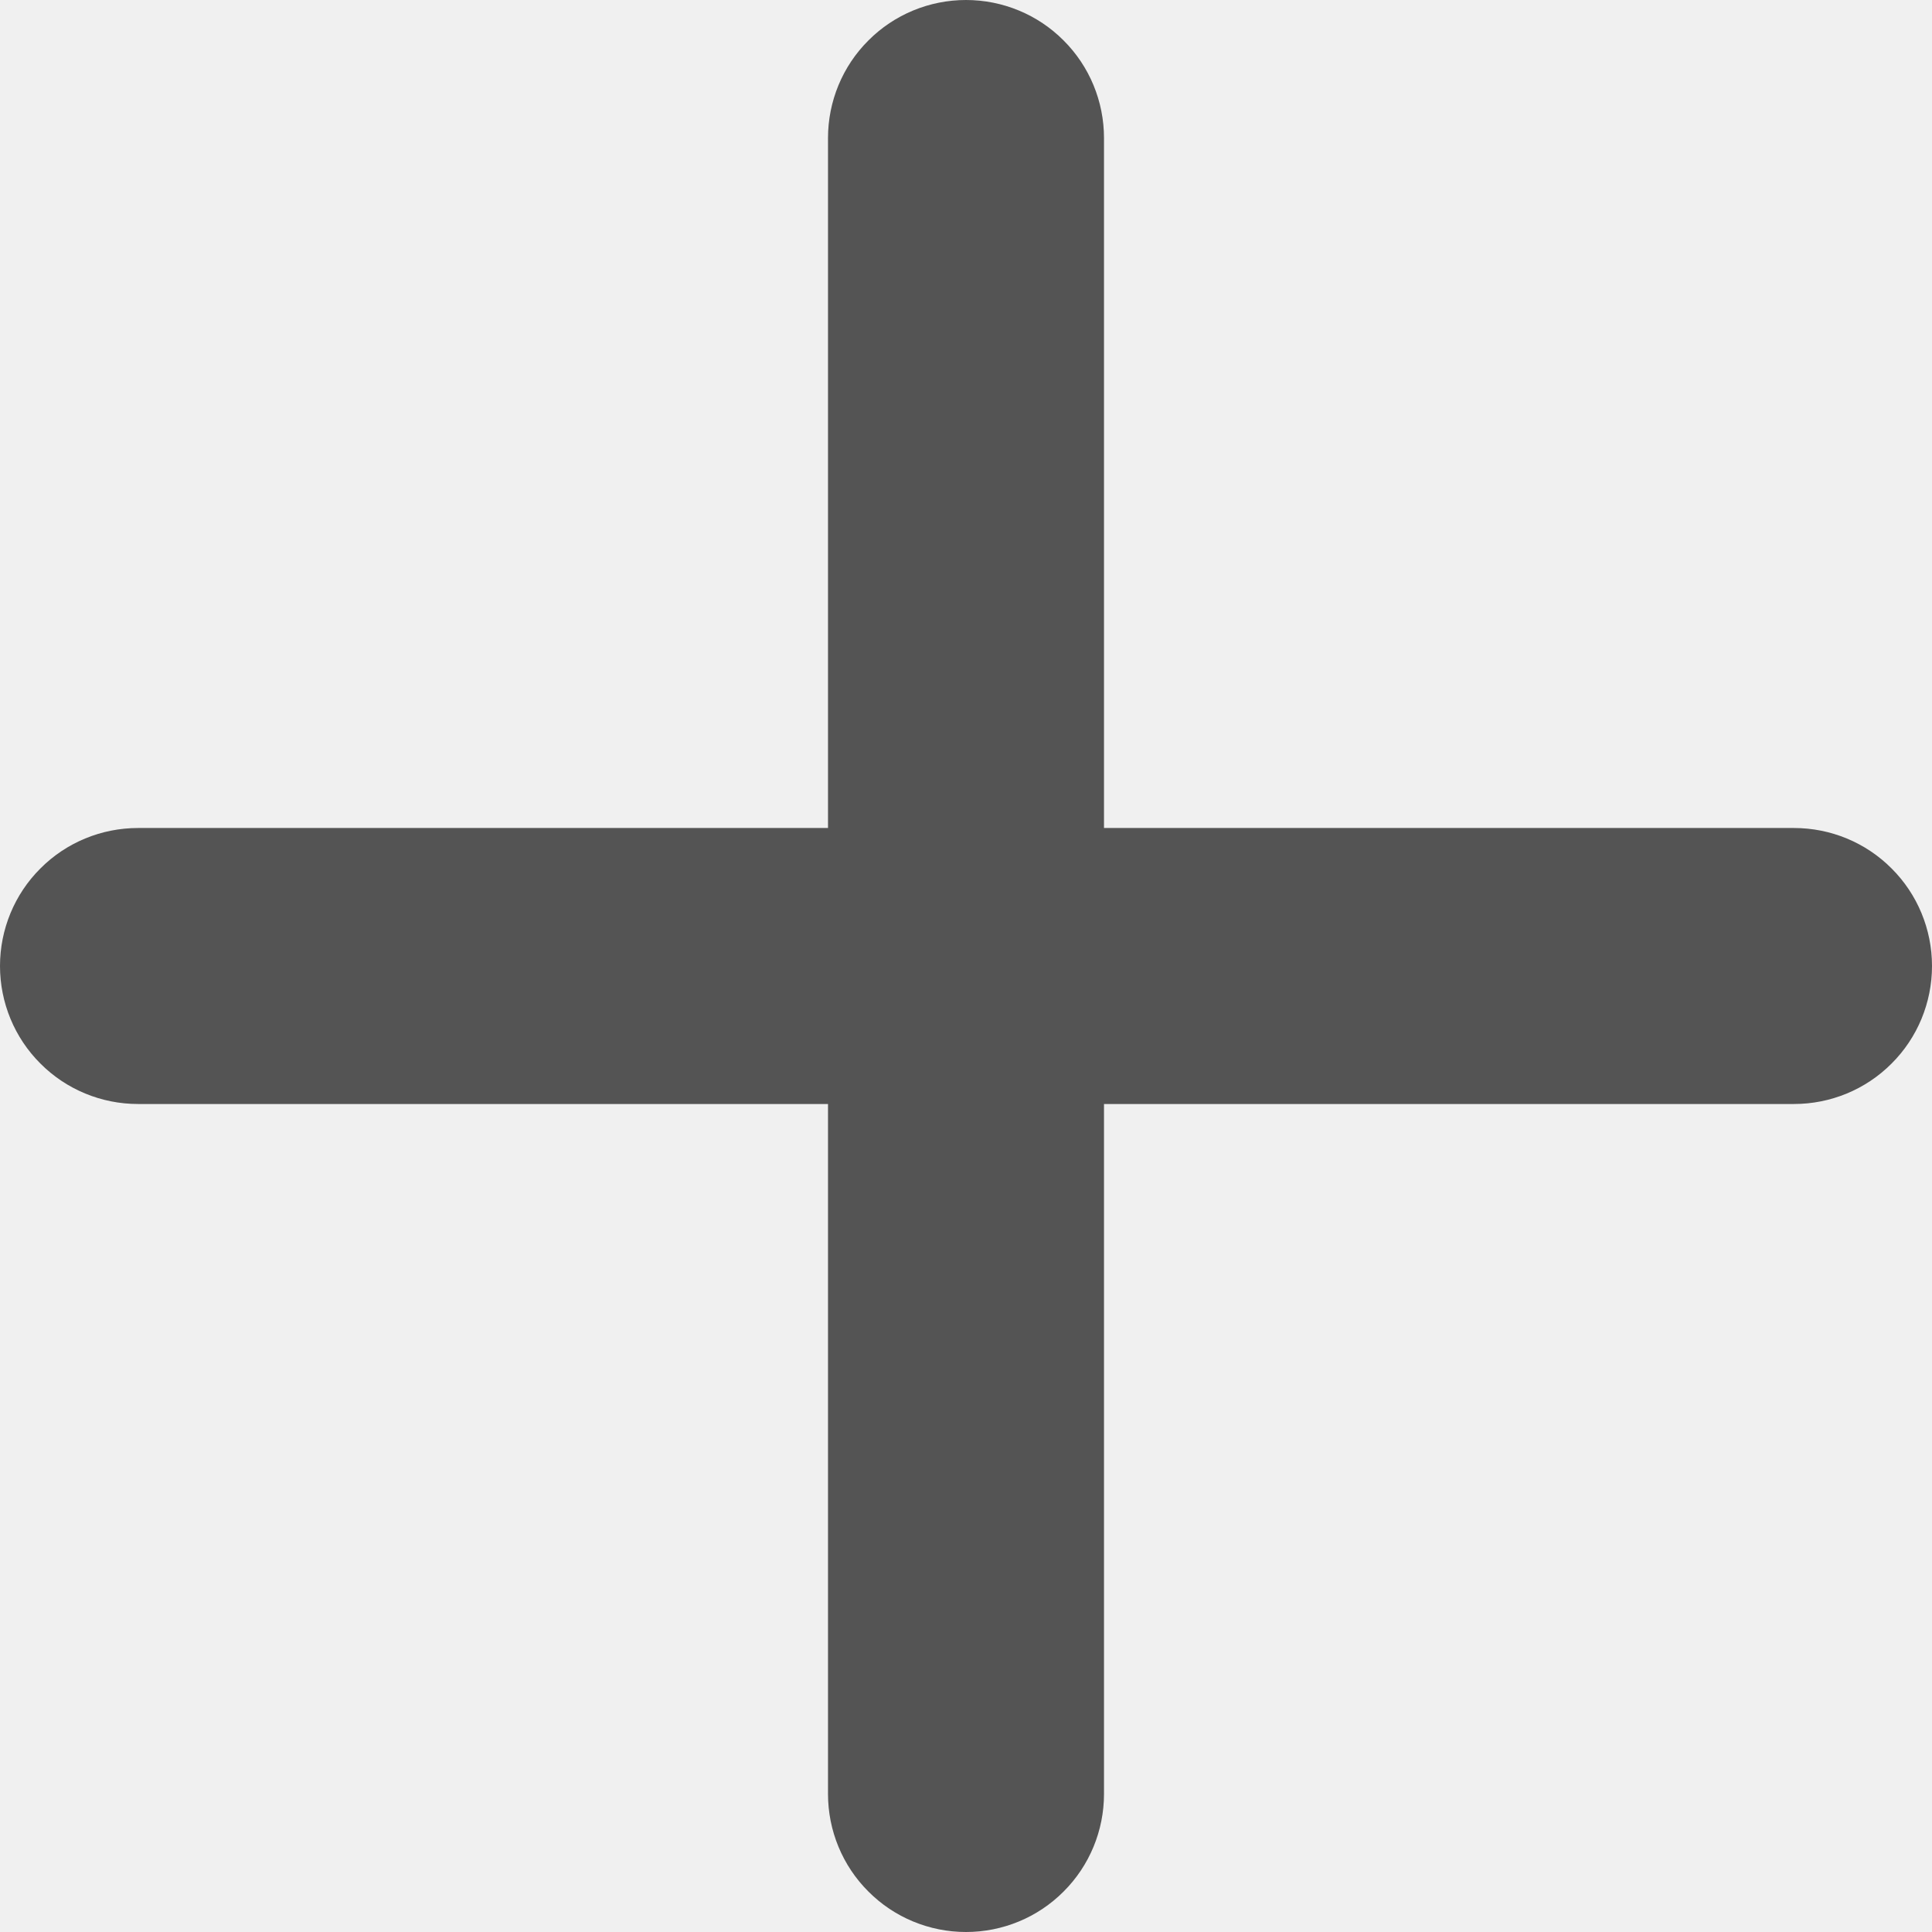
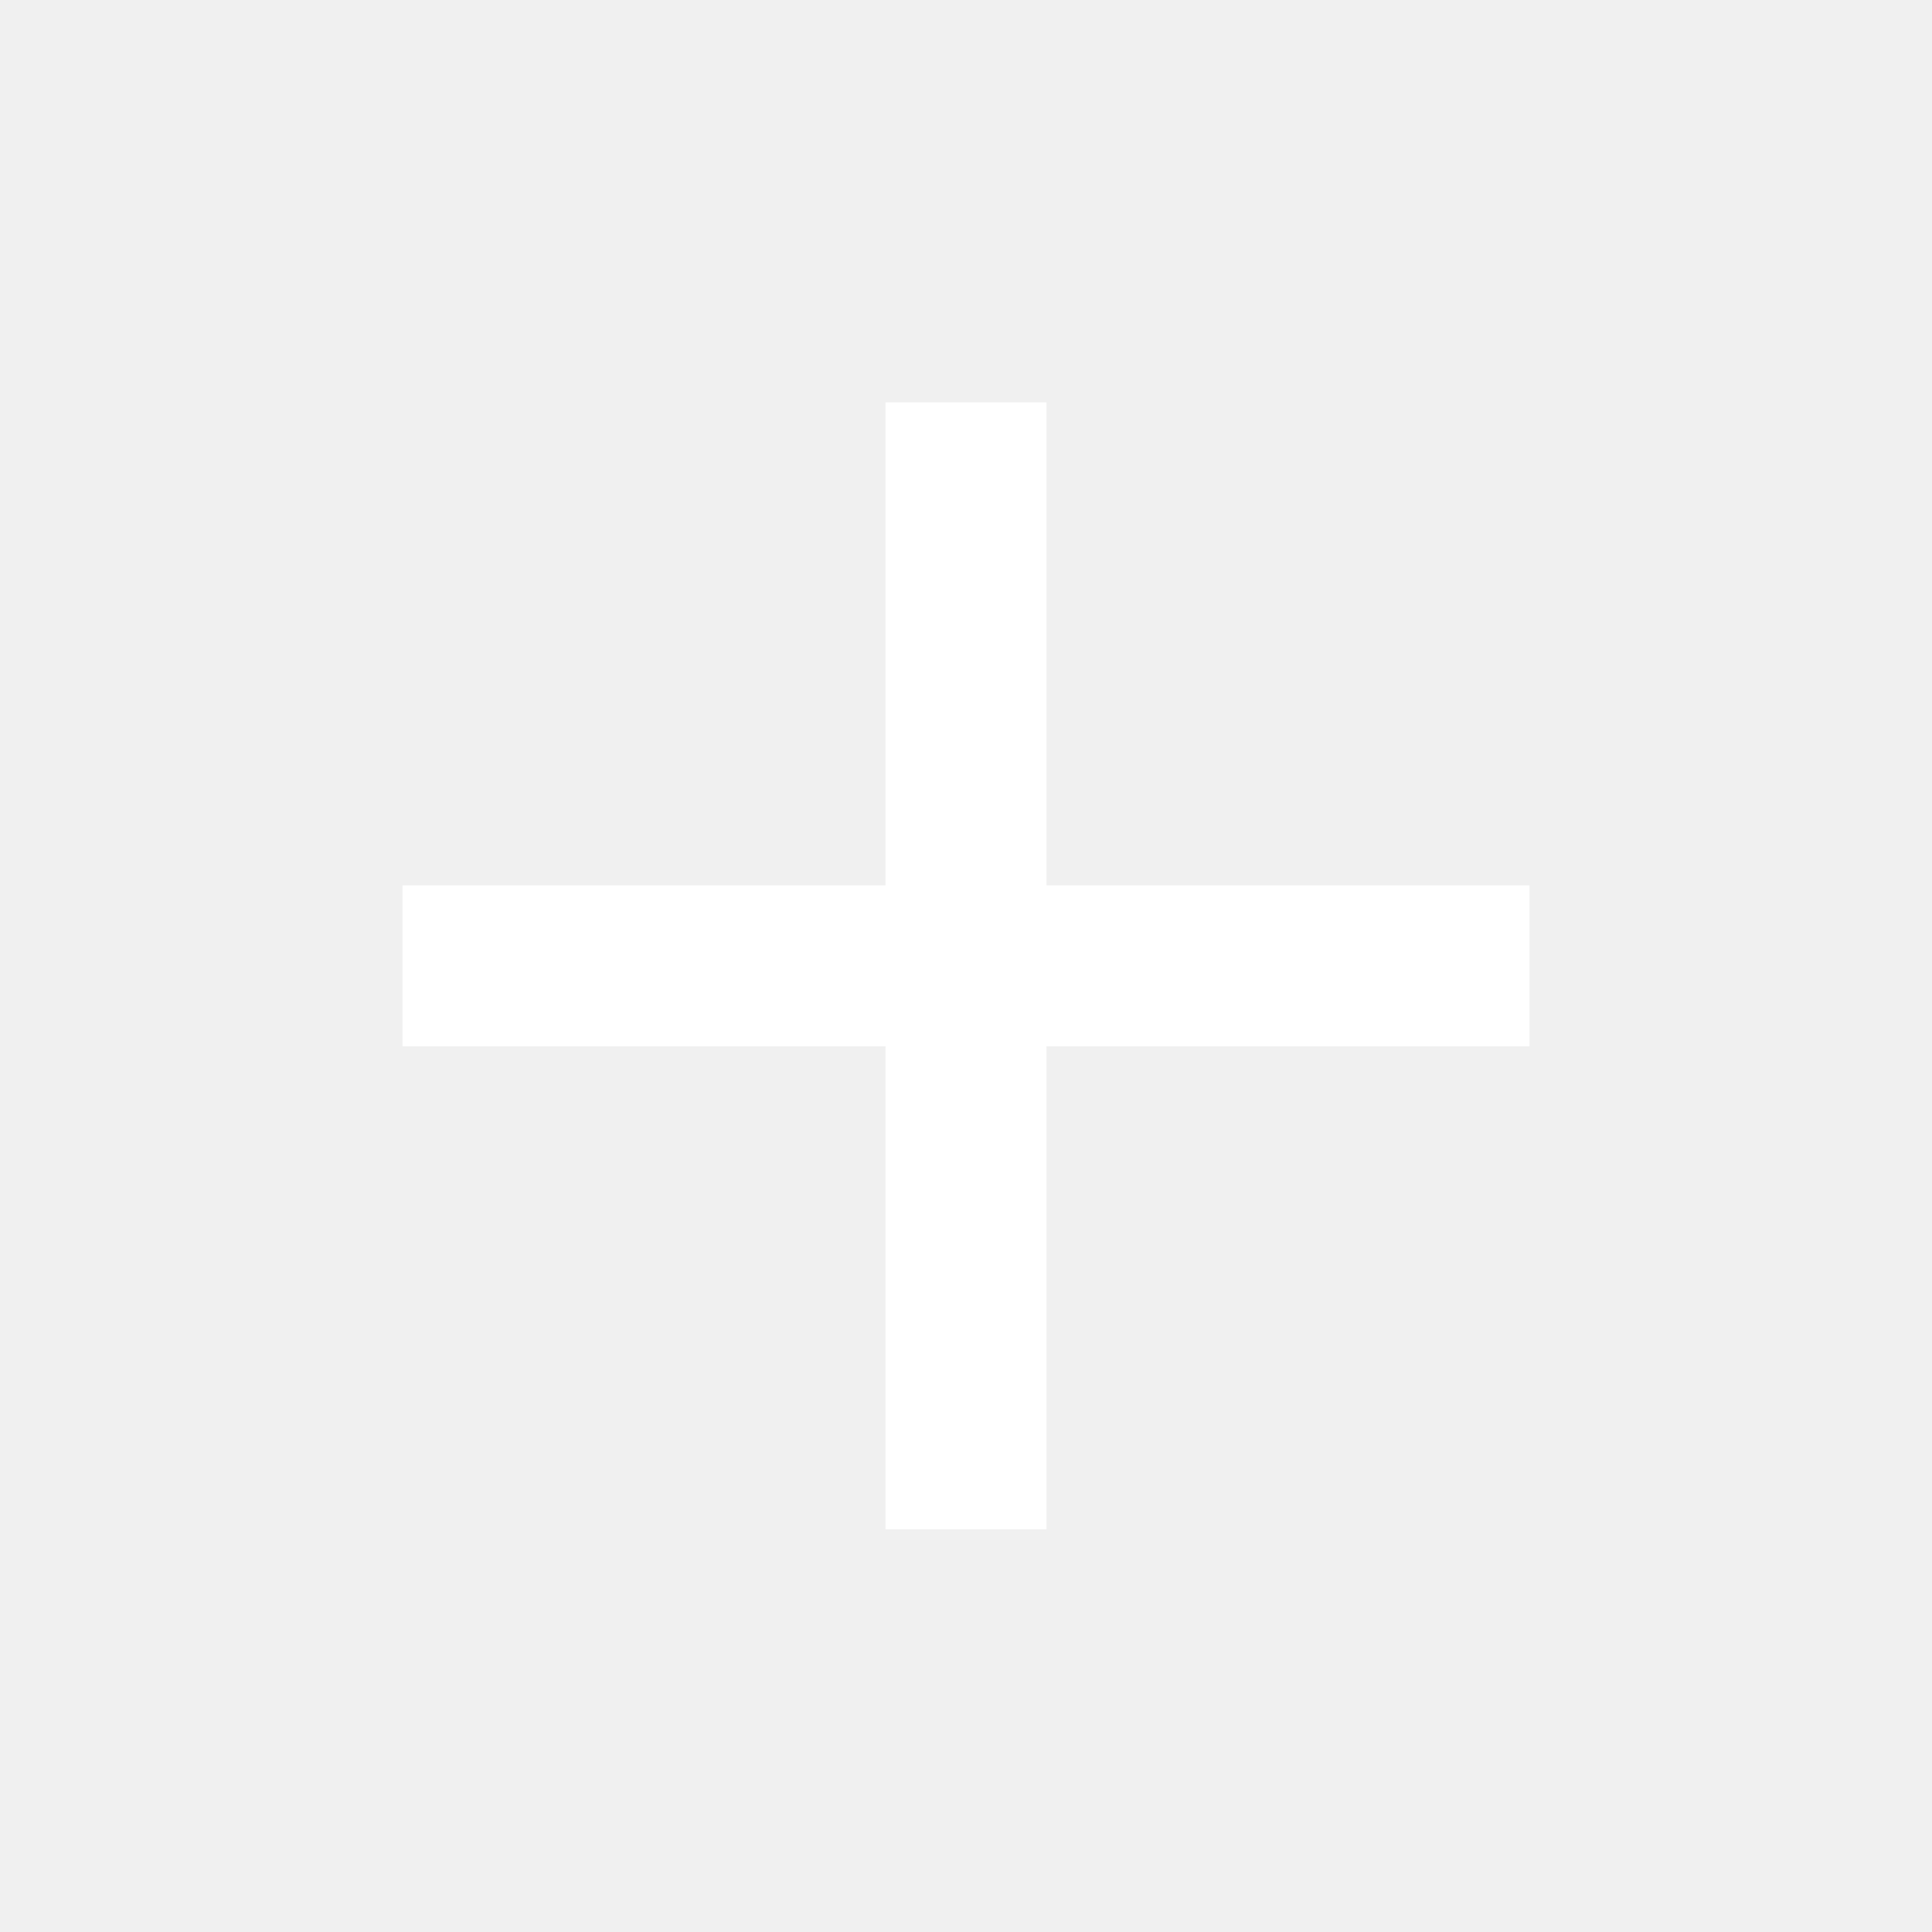
- <svg xmlns="http://www.w3.org/2000/svg" width="14" height="14" viewBox="0 0 14 14" fill="none">
-   <path d="M13 8H8V13C8 13.265 7.895 13.52 7.707 13.707C7.52 13.895 7.265 14 7 14C6.735 14 6.48 13.895 6.293 13.707C6.105 13.52 6 13.265 6 13V8H1C0.735 8 0.48 7.895 0.293 7.707C0.105 7.52 0 7.265 0 7C0 6.735 0.105 6.48 0.293 6.293C0.48 6.105 0.735 6 1 6H6V1C6 0.735 6.105 0.48 6.293 0.293C6.48 0.105 6.735 0 7 0C7.265 0 7.52 0.105 7.707 0.293C7.895 0.48 8 0.735 8 1V6H13C13.265 6 13.52 6.105 13.707 6.293C13.895 6.48 14 6.735 14 7C14 7.265 13.895 7.52 13.707 7.707C13.52 7.895 13.265 8 13 8Z" fill="#545454" />
+ <svg xmlns="http://www.w3.org/2000/svg" width="60" height="60" viewBox="0 0 50 50" fill="none">
+   <path d="M39.583 27.079H27.083V39.579H22.917V27.079H10.417V22.913H22.917V10.413H27.083V22.913H39.583V27.079Z" fill="white" />
</svg>
